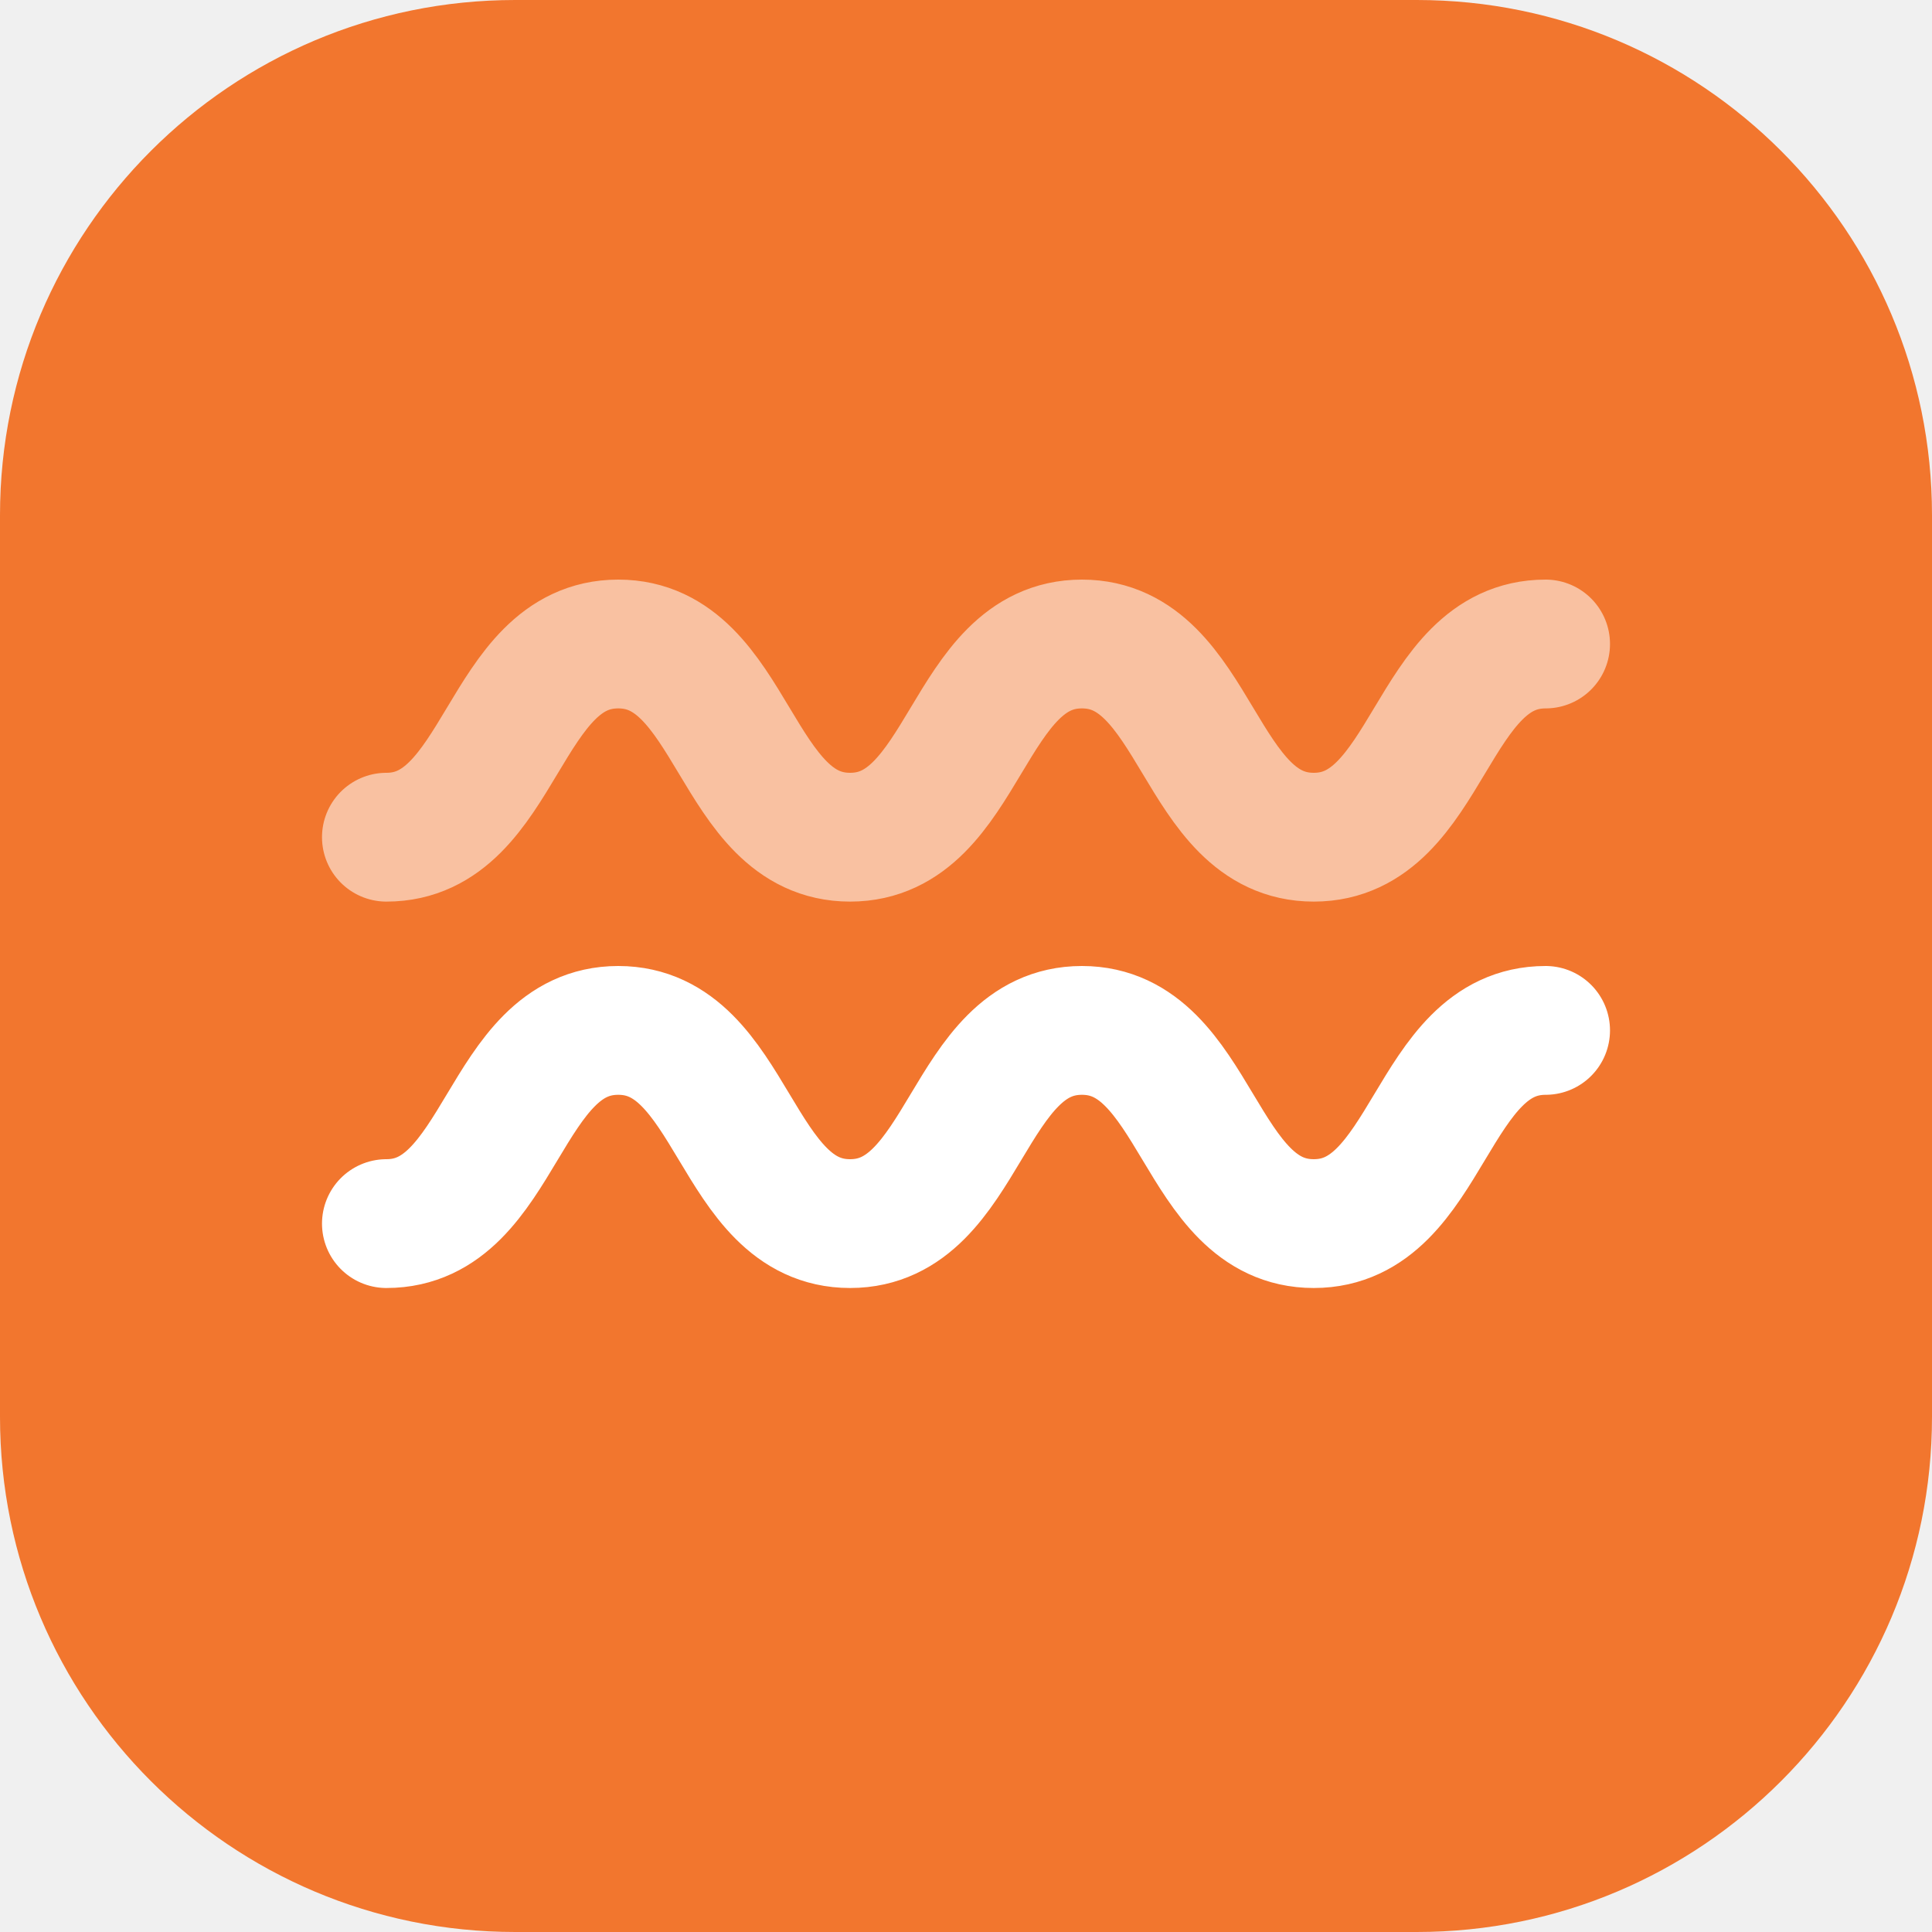
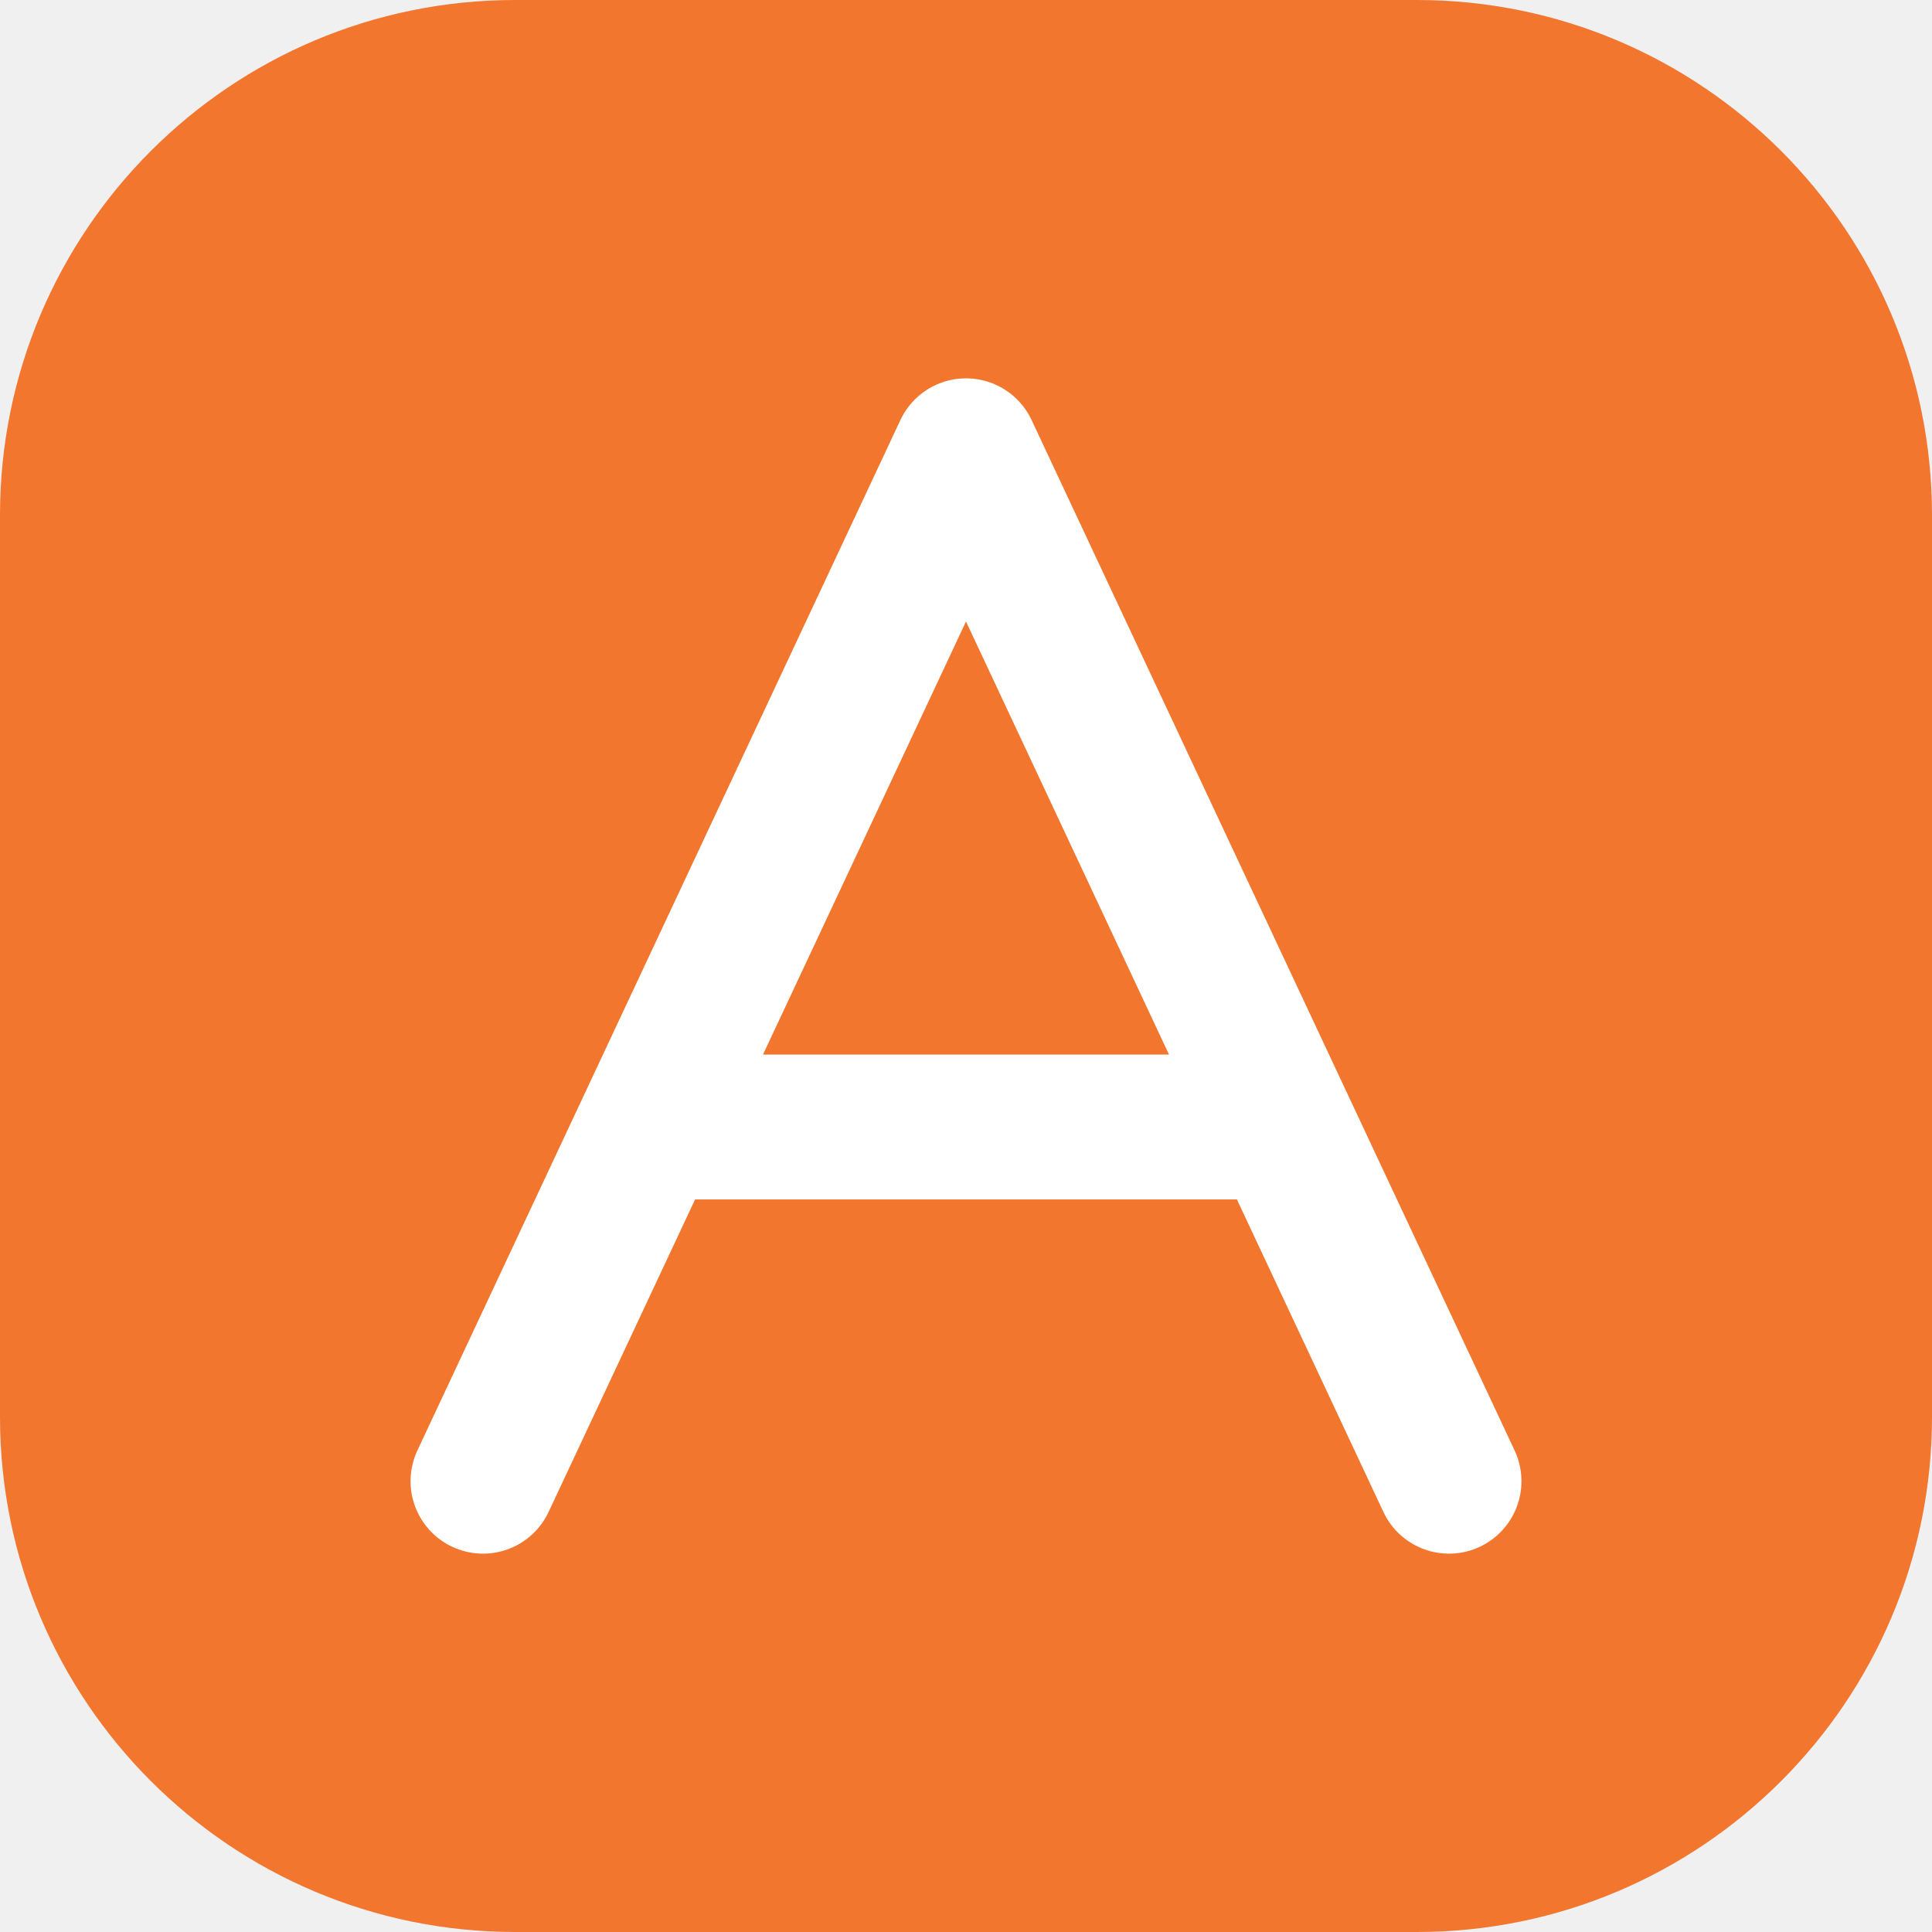
<svg xmlns="http://www.w3.org/2000/svg" width="64" height="64" viewBox="0 0 30 30" fill="none">
  <rect width="30" height="30" rx="8" fill="#F2762E" />
-   <path d="M6 19c1.8 0 1.8-3 3.6-3s1.8 3 3.6 3 1.8-3 3.6-3 1.8 3 3.6 3 1.8-3 3.6-3" stroke="white" stroke-width="2" stroke-linecap="round" stroke-linejoin="round" />
-   <path d="M6 13c1.8 0 1.8-3 3.6-3s1.8 3 3.6 3 1.8-3 3.6-3 1.8 3 3.6 3 1.8-3 3.6-3" stroke="white" stroke-width="2" stroke-linecap="round" stroke-linejoin="round" opacity="0.55" />
+   <path d="M15 7 L7.5 23 M15 7 L22.5 23 M10.8 17.5 L19.2 17.5" stroke="white" stroke-width="2.25" stroke-linecap="round" stroke-linejoin="round" />
</svg>
